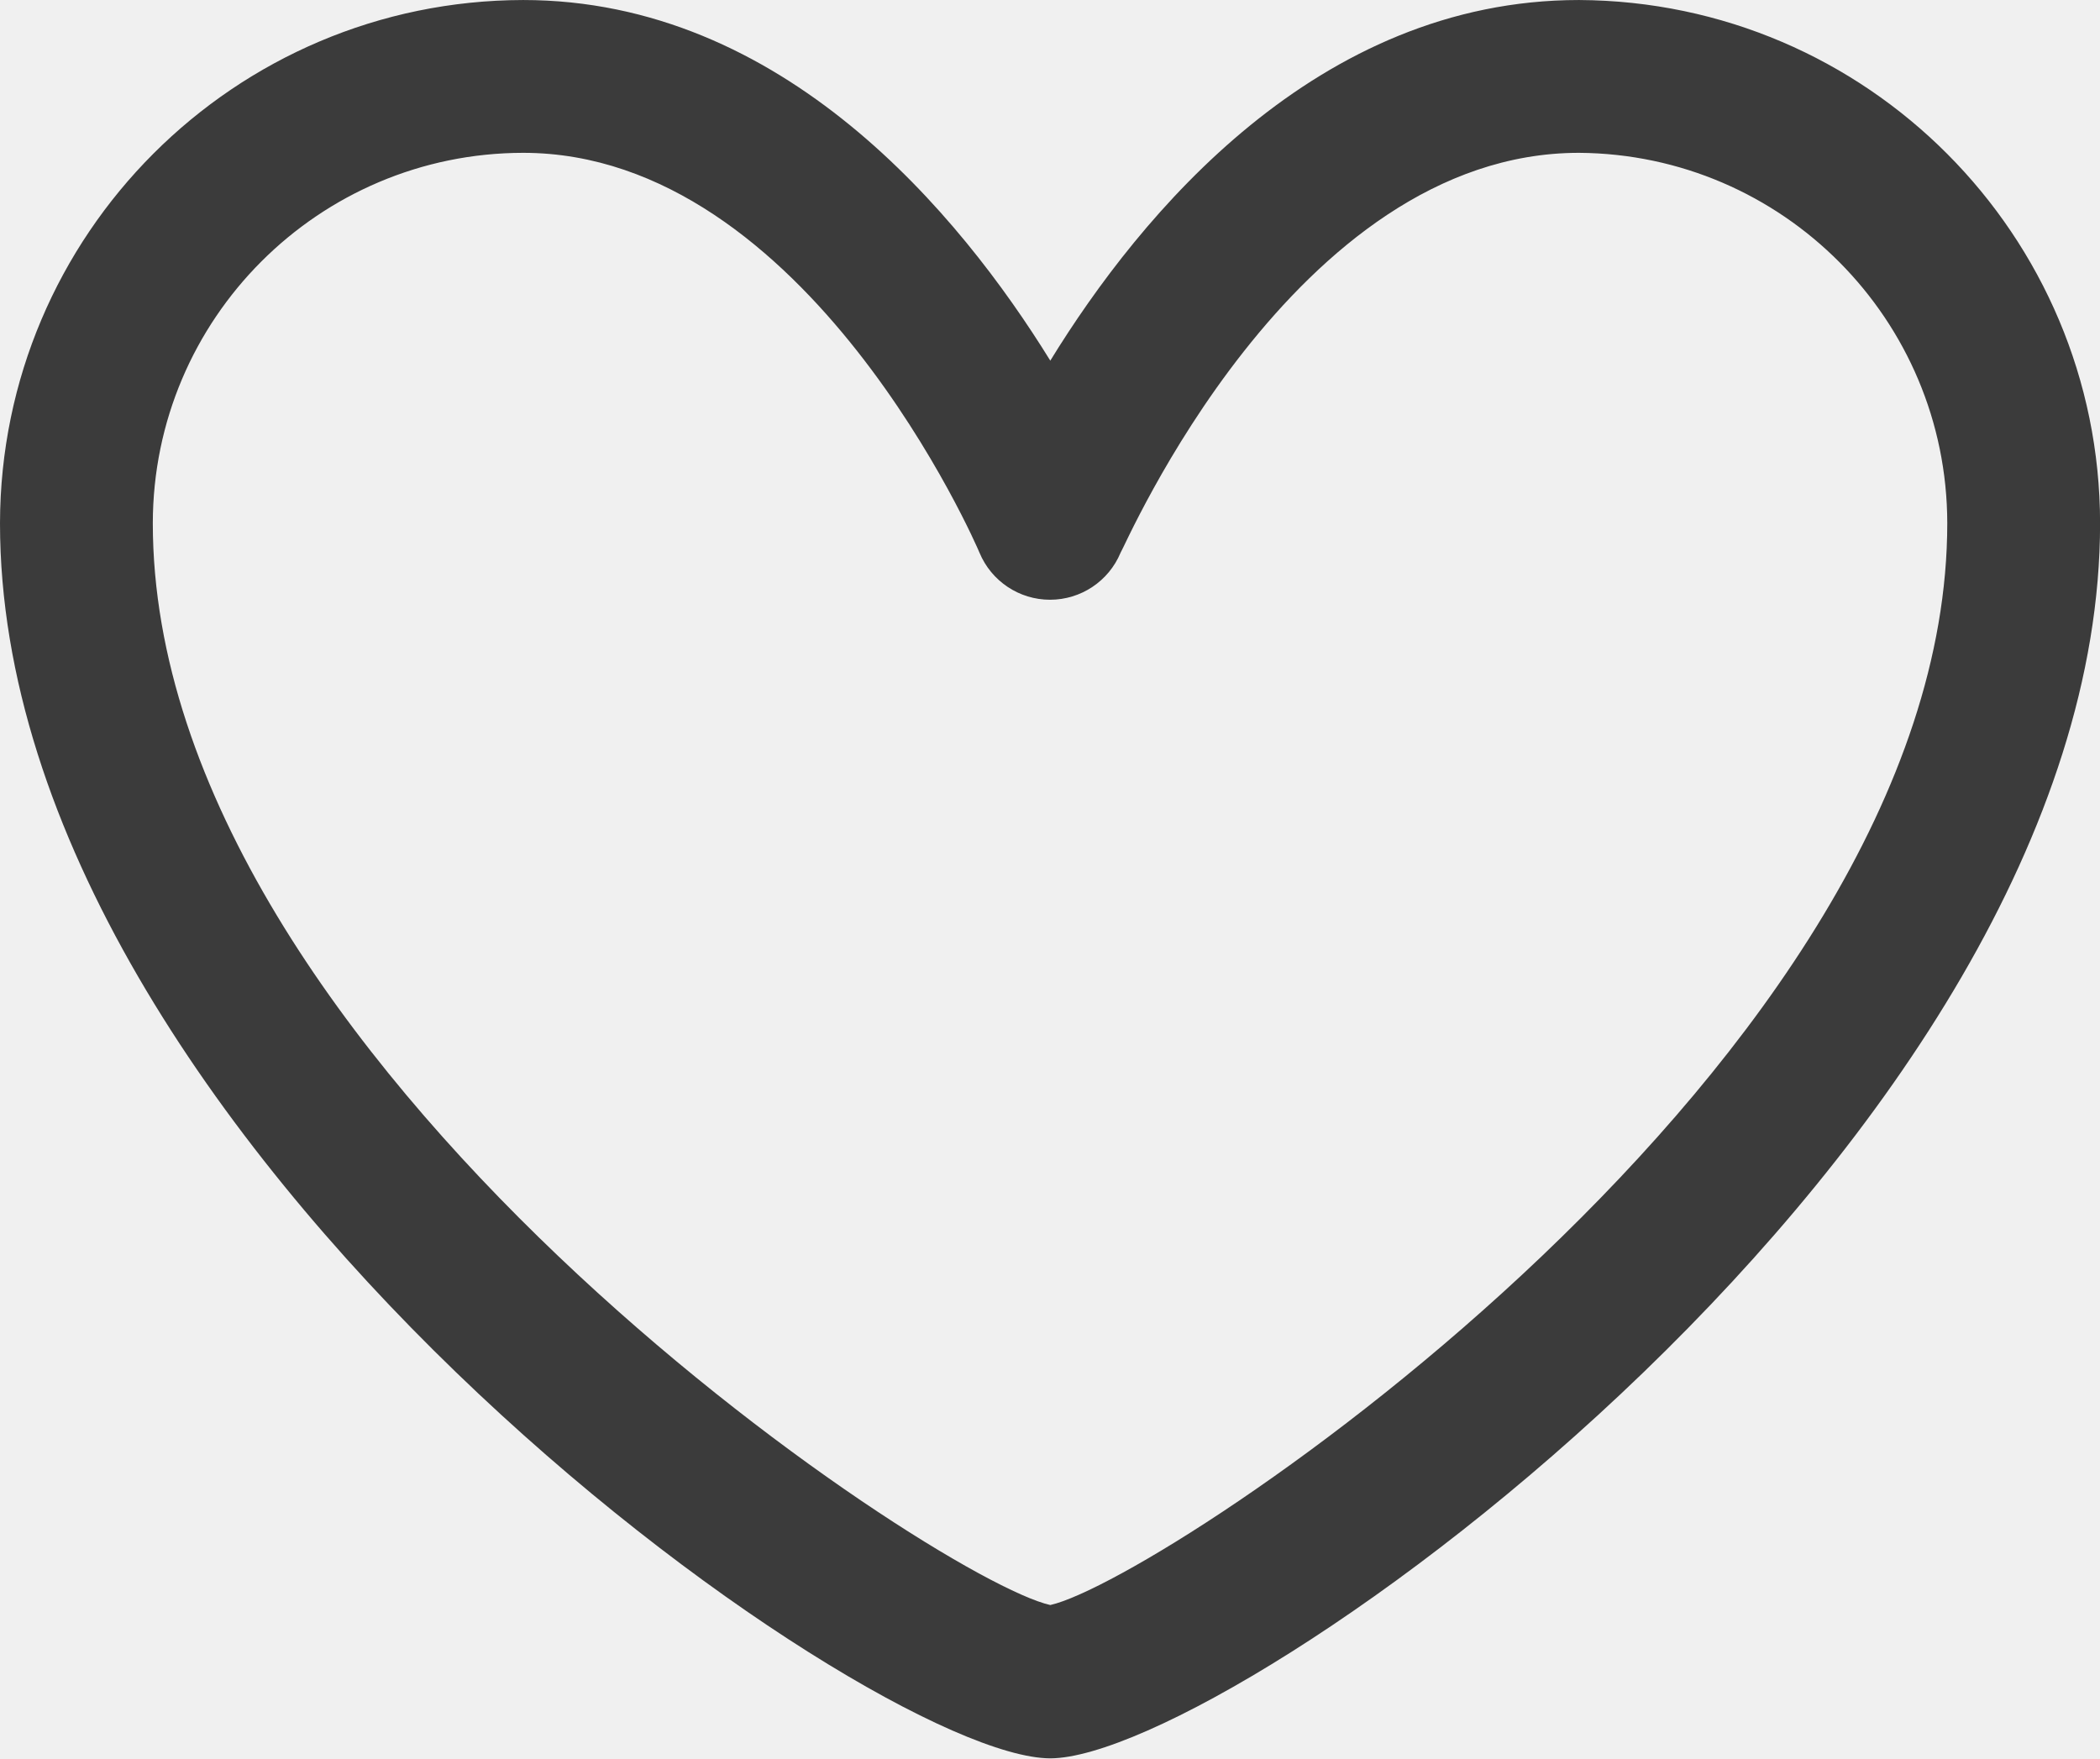
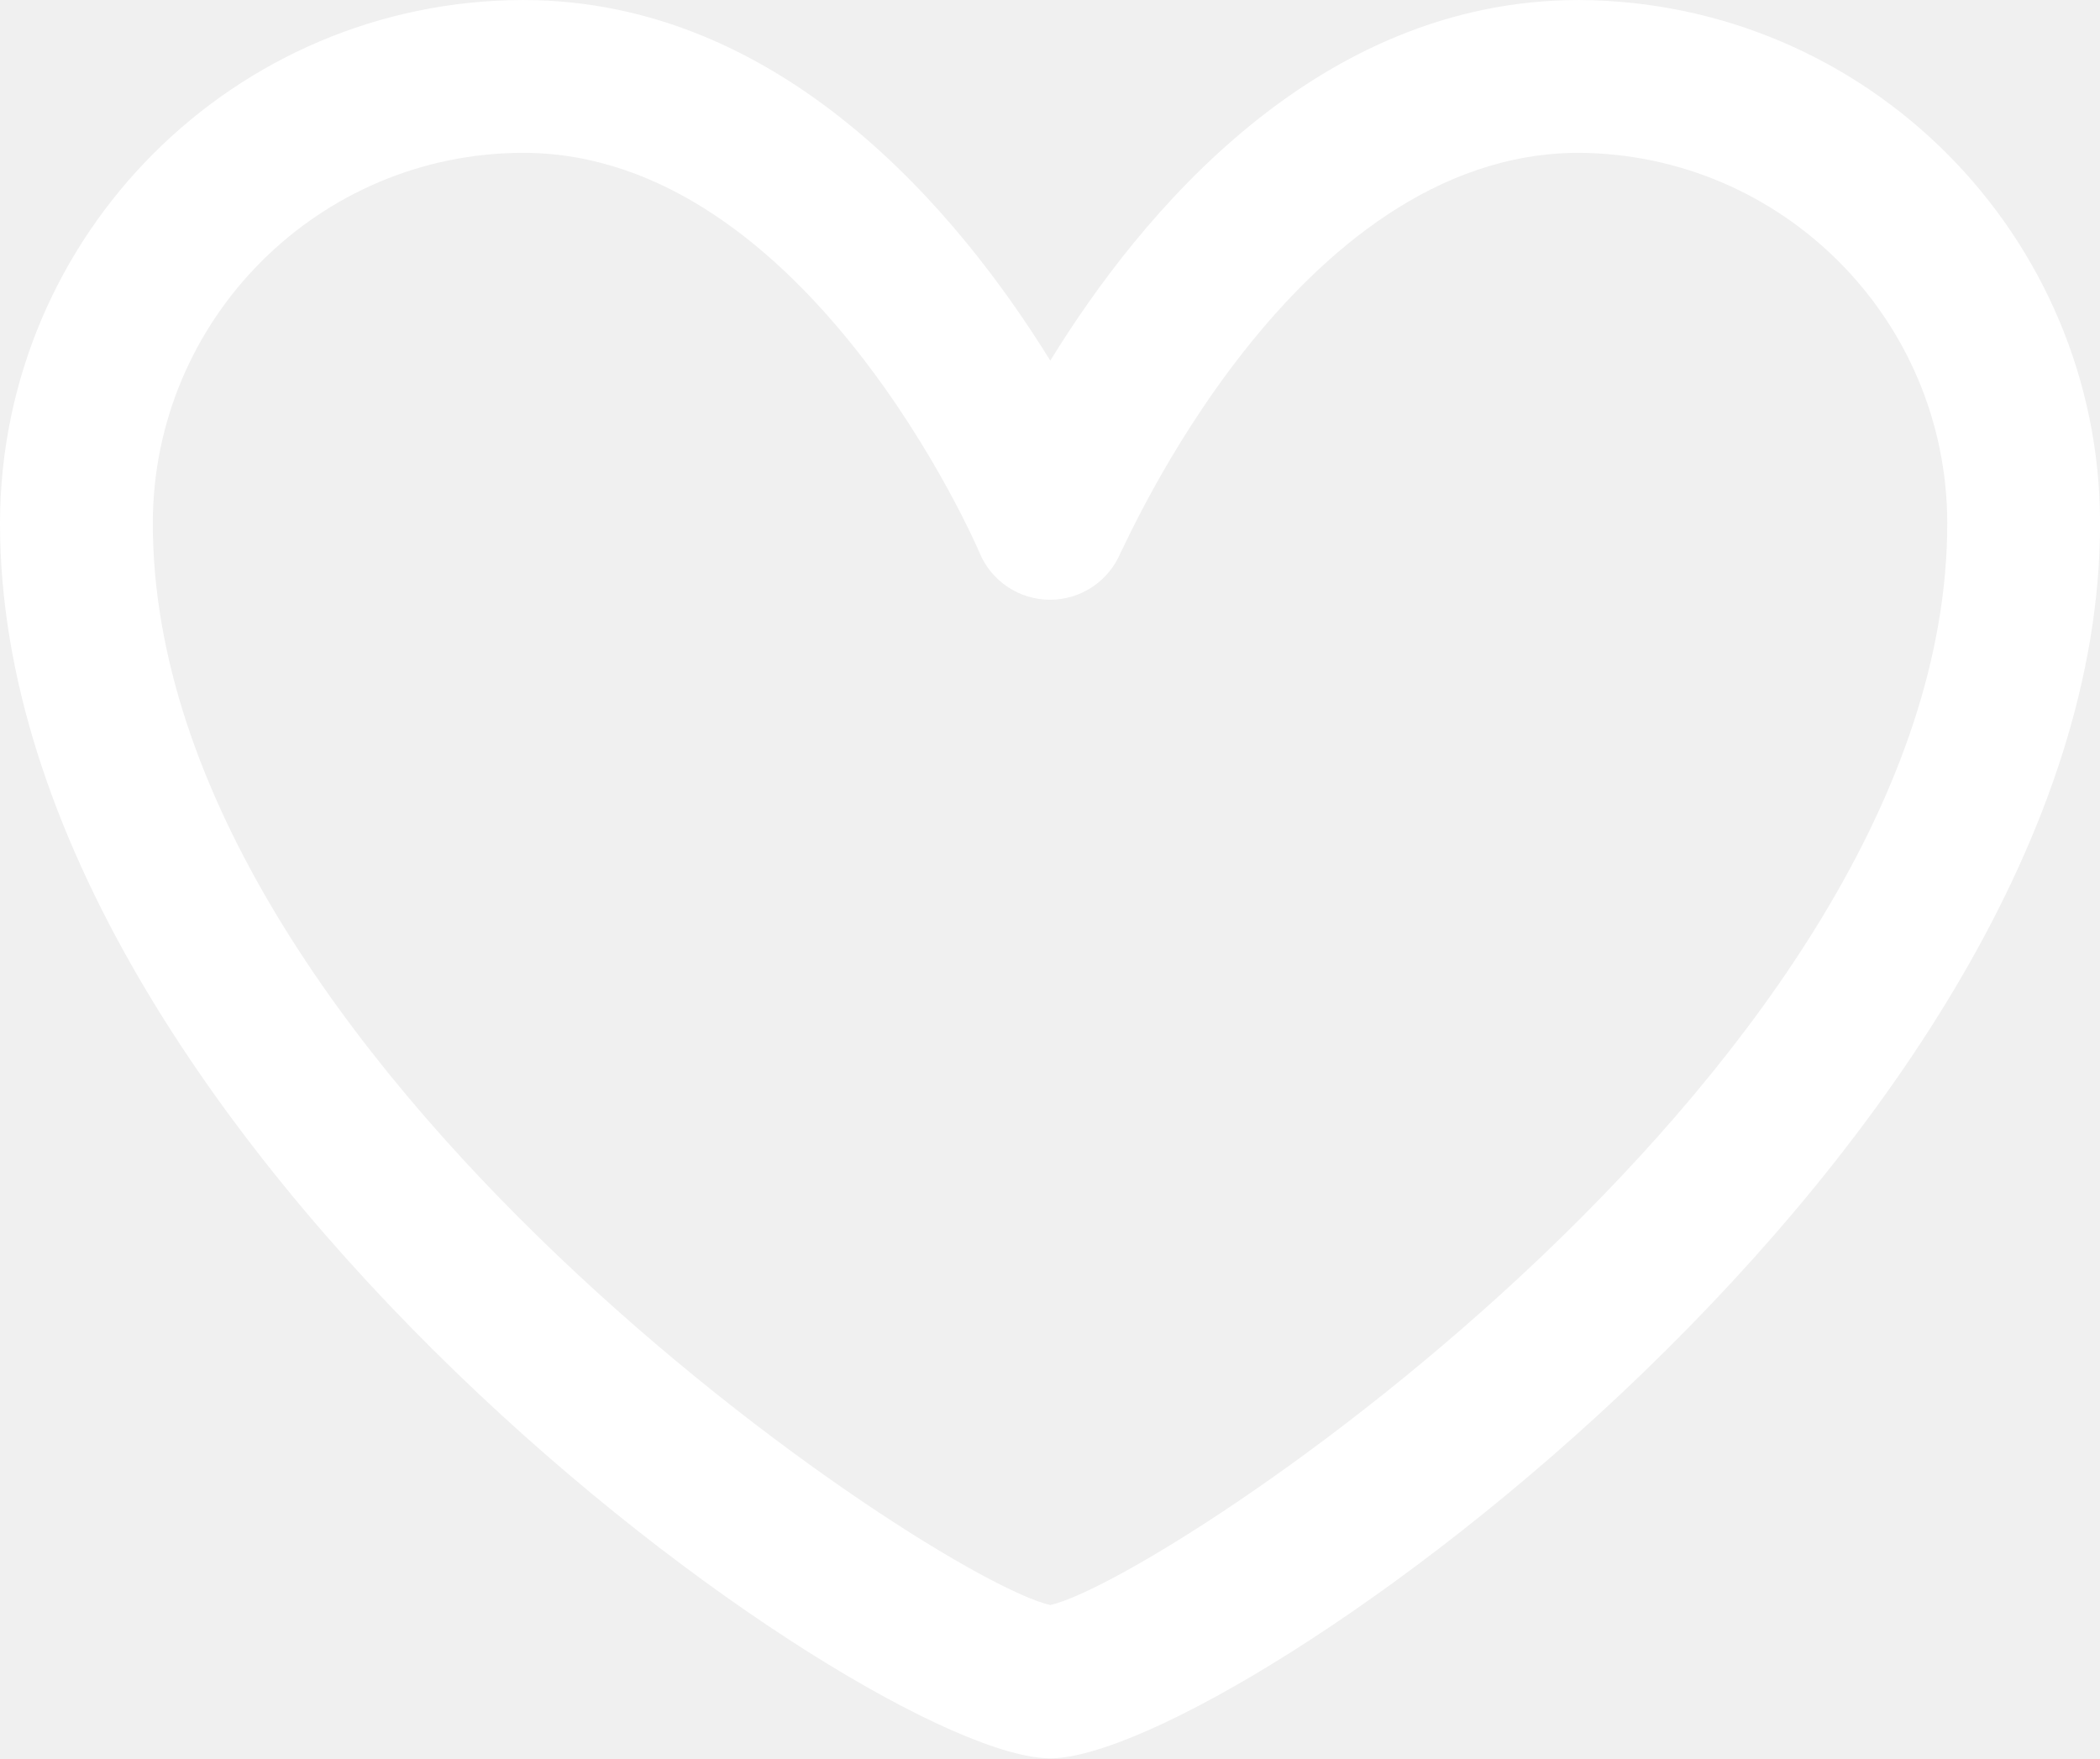
<svg xmlns="http://www.w3.org/2000/svg" class="icon" width="200px" height="167.46px" viewBox="0 0 1223 1024" version="1.1">
-   <path fill="#3B3B3B" d="M611.671 1024C504.287 1023.703 0 664.473 0 304.649A305.242 305.242 0 0 1 304.649 0c151.286 0 254.22 124.589 307.022 210.021C664.176 124.589 767.11 0 919.583 0a304.946 304.946 0 0 1 303.462 304.649c0 359.824-505.177 719.054-611.374 719.351z m1.78-88.992zM304.649 88.992A215.954 215.954 0 0 0 88.992 304.649C88.992 617.604 544.037 919.583 611.671 934.711c67.337-15.129 522.382-317.108 522.382-630.063A215.954 215.954 0 0 0 919.583 88.992c-166.415 0-264.899 230.489-266.976 232.862a44.496 44.496 0 0 1-82.169 0C569.548 319.481 470.174 88.992 304.649 88.992z" />
+   <path fill="#FFFFFF" d="M611.671 1024C504.287 1023.703 0 664.473 0 304.649A305.242 305.242 0 0 1 304.649 0c151.286 0 254.22 124.589 307.022 210.021C664.176 124.589 767.11 0 919.583 0a304.946 304.946 0 0 1 303.462 304.649c0 359.824-505.177 719.054-611.374 719.351z m1.78-88.992zM304.649 88.992A215.954 215.954 0 0 0 88.992 304.649C88.992 617.604 544.037 919.583 611.671 934.711c67.337-15.129 522.382-317.108 522.382-630.063A215.954 215.954 0 0 0 919.583 88.992c-166.415 0-264.899 230.489-266.976 232.862a44.496 44.496 0 0 1-82.169 0C569.548 319.481 470.174 88.992 304.649 88.992z" />
</svg>
